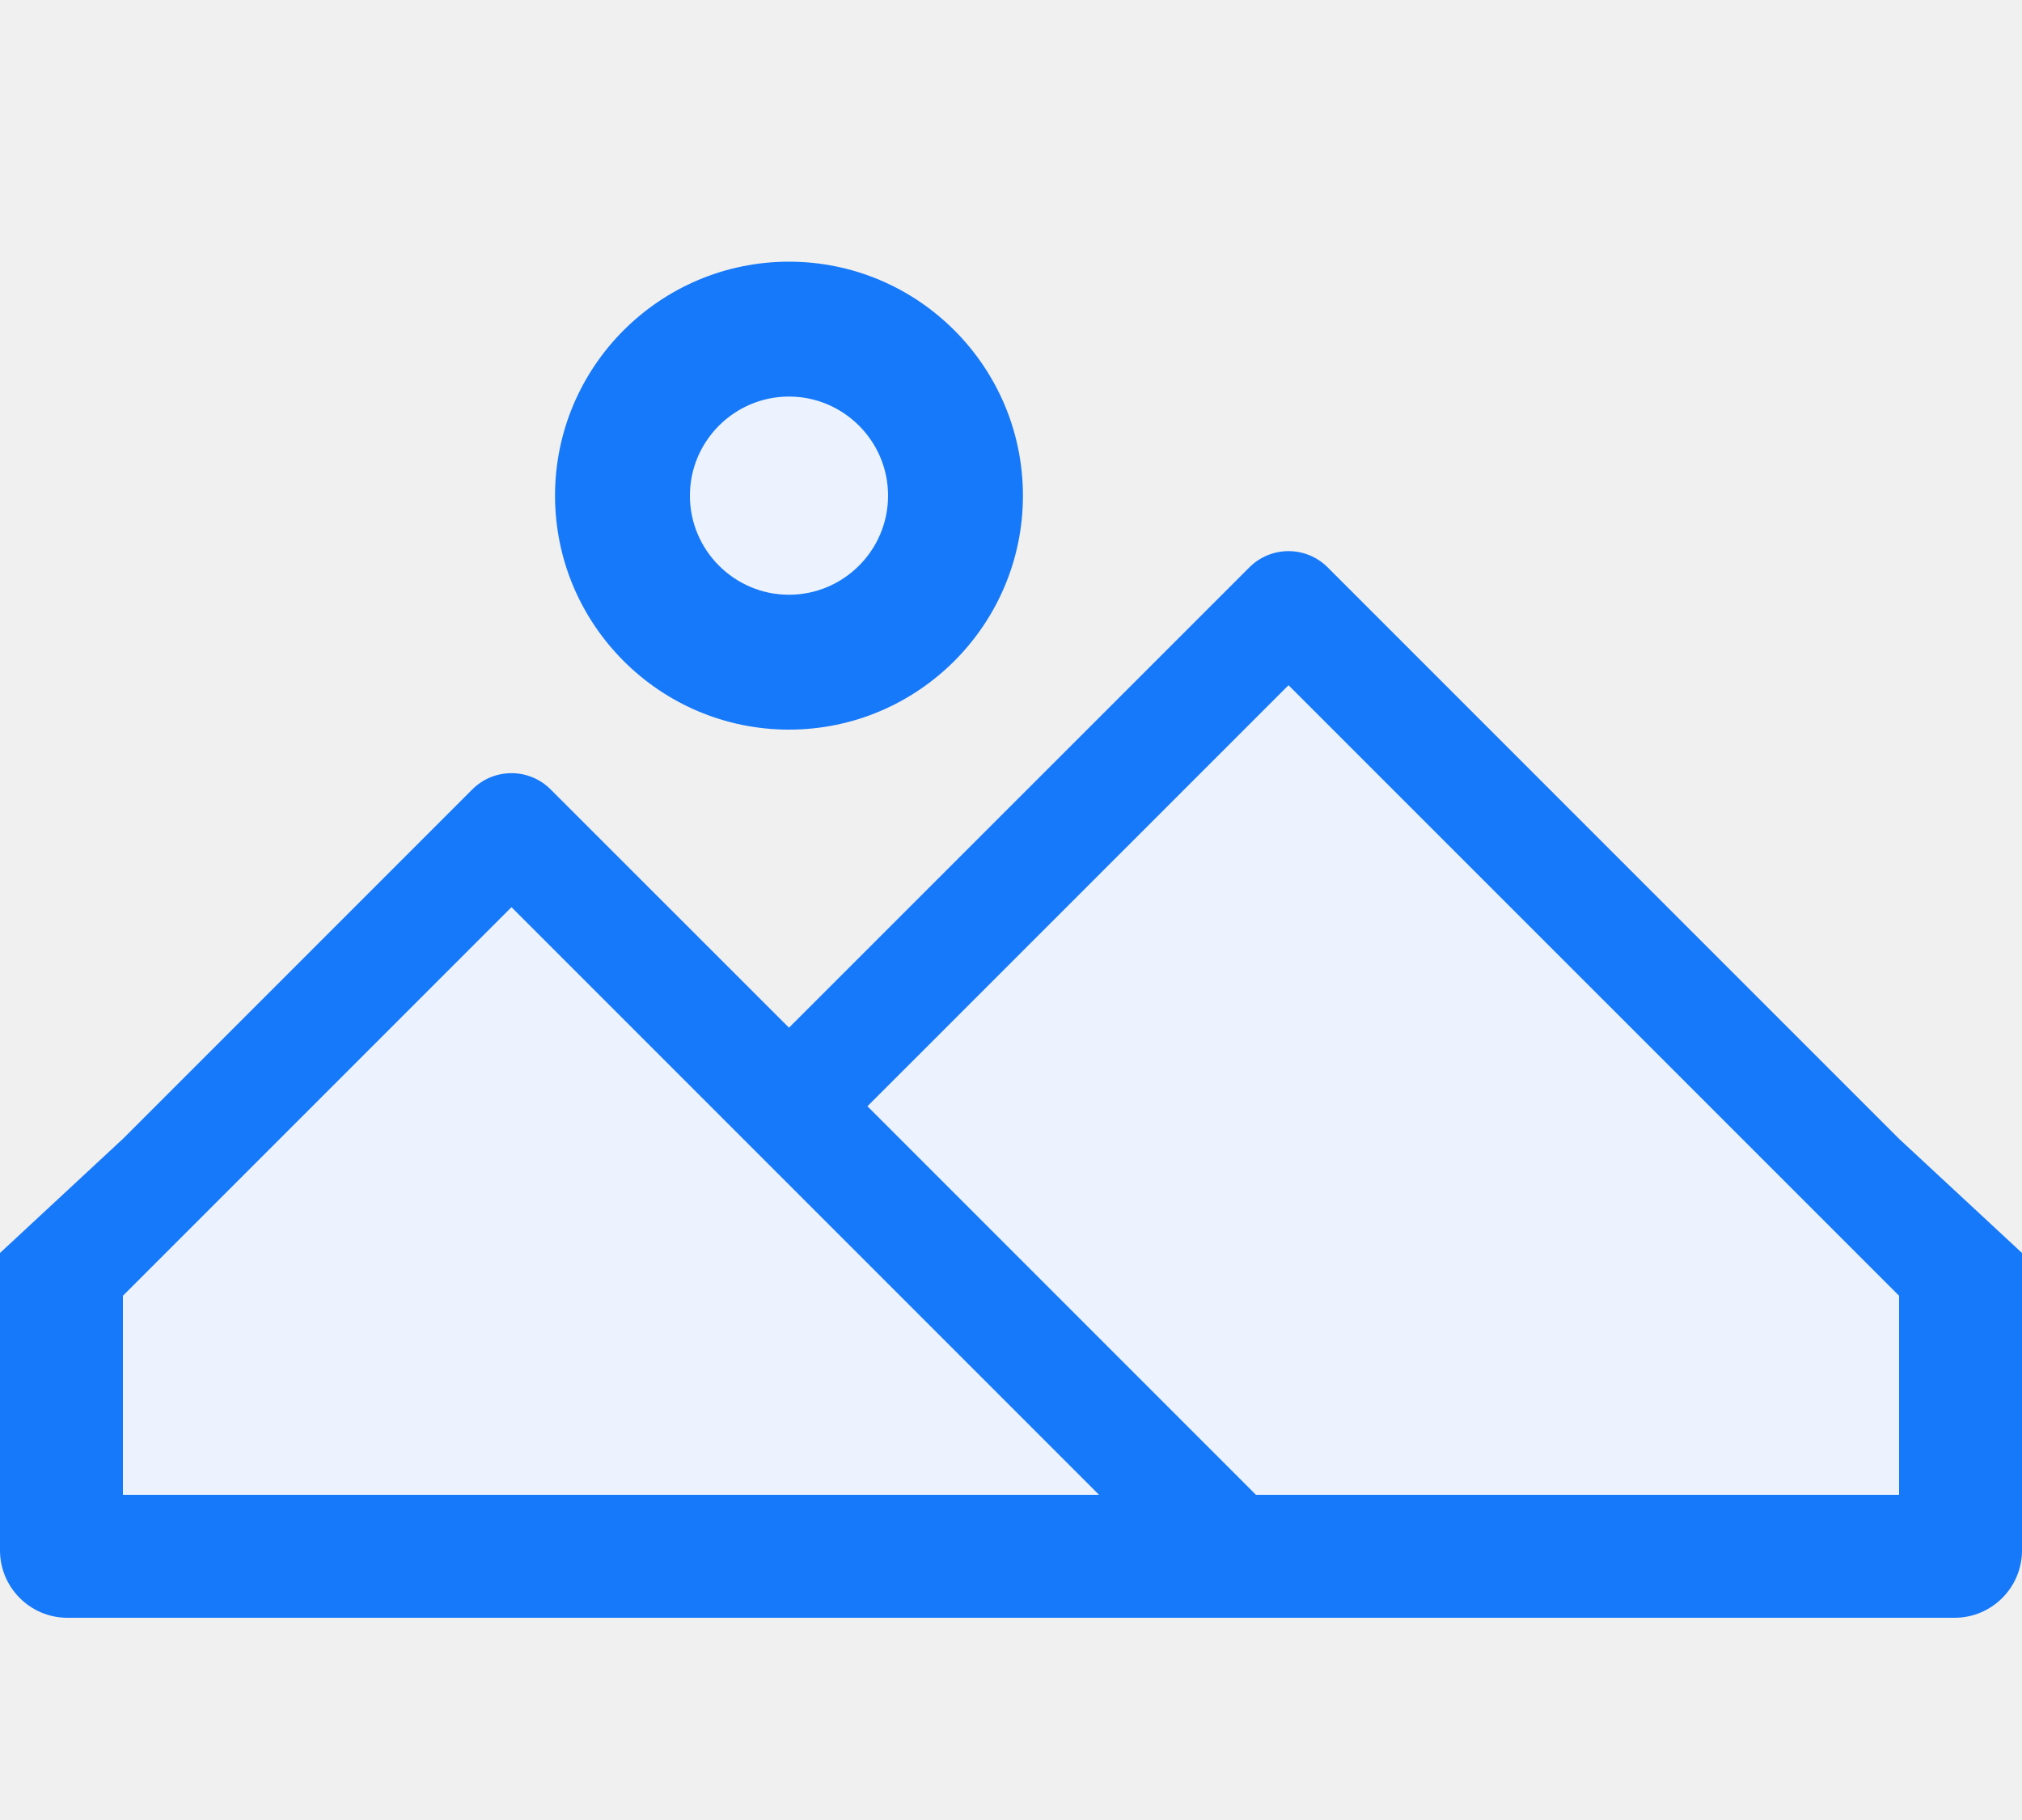
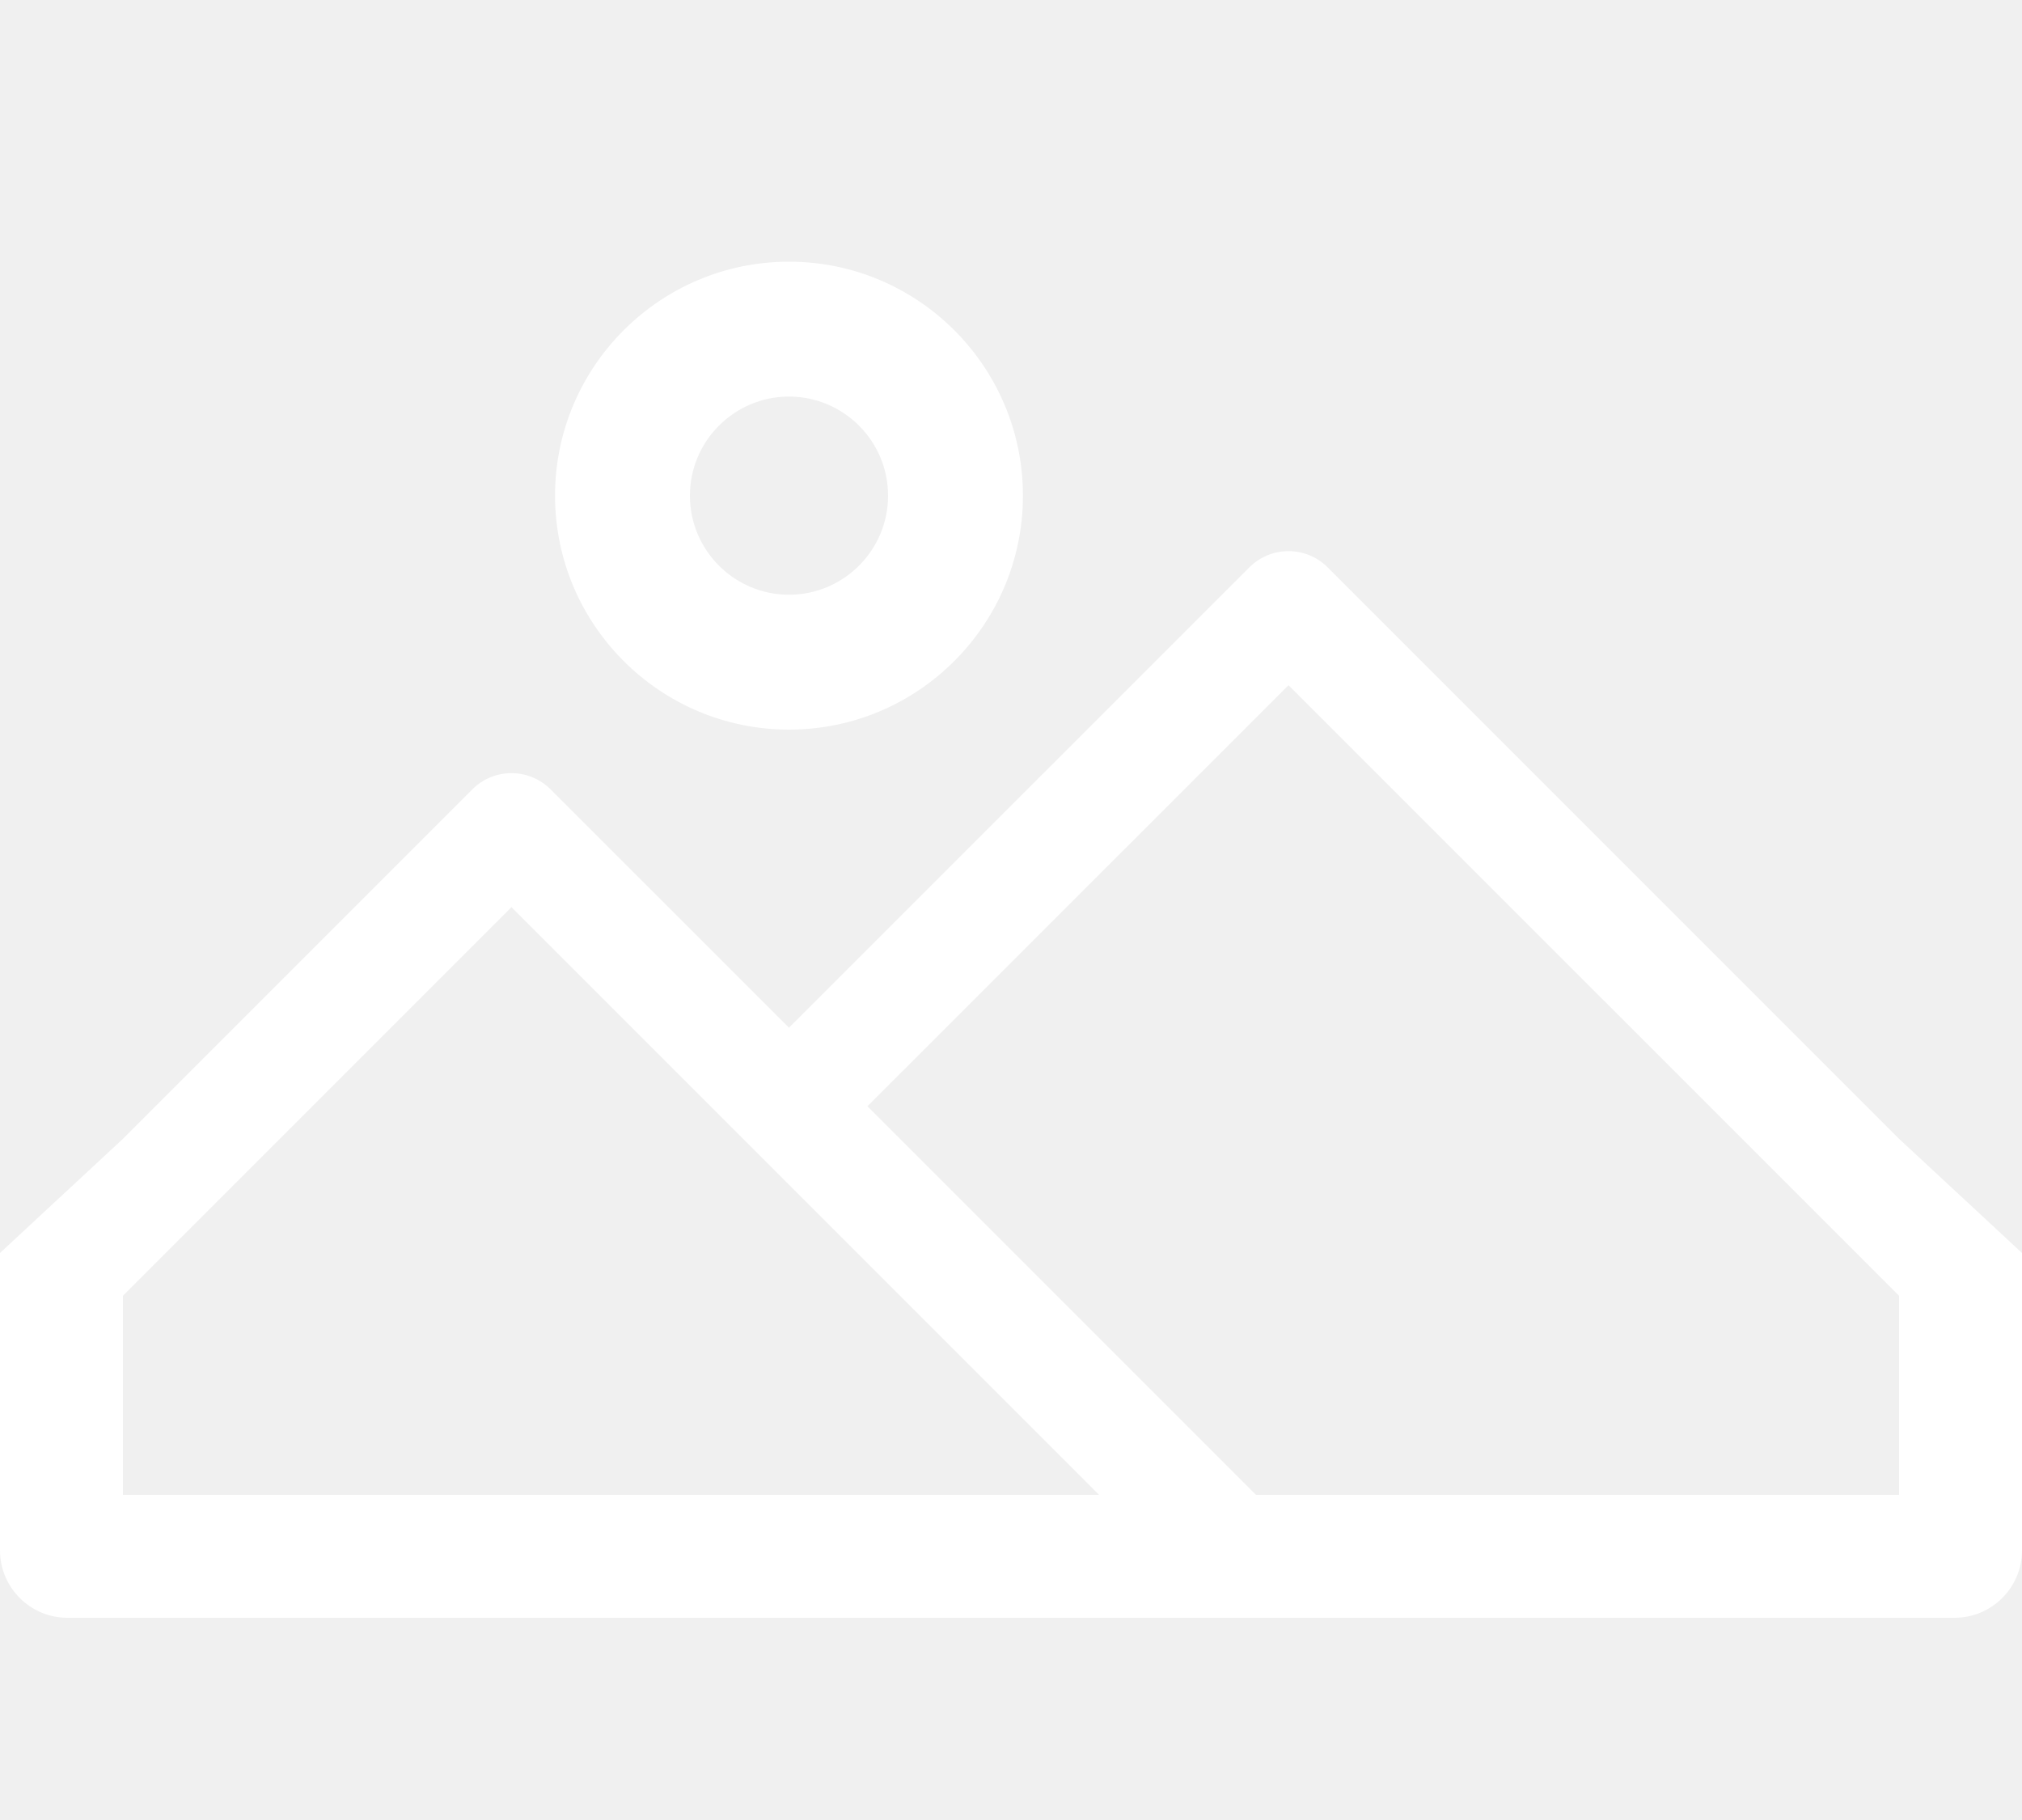
<svg xmlns="http://www.w3.org/2000/svg" width="20" height="18" viewBox="0 0 20 18" fill="none">
-   <path d="M1 12.588L5 8.588L7.5 11.088L12.5 6.088L19 12.588V15.588H1V12.588Z" fill="#ECF3FF" />
-   <path d="M9 5.088C9 5.916 8.328 6.588 7.5 6.588C6.672 6.588 6 5.916 6 5.088C6 4.259 6.672 3.588 7.5 3.588C8.328 3.588 9 4.259 9 5.088Z" fill="#ECF3FF" />
-   <path fill-rule="evenodd" clip-rule="evenodd" d="M19.333 16C19.701 16 20 15.701 20 15.333V12.392L18.784 11.263L13.133 5.612C12.919 5.397 12.571 5.397 12.357 5.612L7.804 10.164L5.447 7.808C5.233 7.593 4.885 7.593 4.671 7.808L1.216 11.263L0 12.392V15.333C0 15.701 0.299 16 0.667 16H19.333ZM1.216 12.815V14.784H10.871L5.059 8.972L1.216 12.815ZM8.58 10.941L12.423 14.784H18.784V12.815L12.745 6.777L8.58 10.941Z" fill="#1679F9" />
-   <path fill-rule="evenodd" clip-rule="evenodd" d="M10.118 4.902C10.118 6.178 9.08 7.216 7.804 7.216C6.528 7.216 5.49 6.178 5.49 4.902C5.49 3.626 6.528 2.588 7.804 2.588C9.08 2.588 10.118 3.626 10.118 4.902ZM8.784 4.902C8.784 4.362 8.344 3.922 7.804 3.922C7.264 3.922 6.824 4.362 6.824 4.902C6.824 5.442 7.264 5.882 7.804 5.882C8.344 5.882 8.784 5.442 8.784 4.902Z" fill="#1679F9" />
+   <mask id="c4l" maskUnits="userSpaceOnUse" x="0" y="0" width="20" height="18">
+     <path d="M1 12.588L5 8.588L7.5 11.088L12.5 6.088L19 12.588V15.588H1V12.588Z" fill="black" />
+     <path d="M9 5.088C9 5.916 8.328 6.588 7.5 6.588C6.672 6.588 6 5.916 6 5.088C6 4.259 6.672 3.588 7.5 3.588C8.328 3.588 9 4.259 9 5.088Z" fill="black" />
+     <path fill-rule="evenodd" clip-rule="evenodd" d="M19.333 16C19.701 16 20 15.701 20 15.333V12.392L18.784 11.263L13.133 5.612C12.919 5.397 12.571 5.397 12.357 5.612L7.804 10.164L5.447 7.808C5.233 7.593 4.885 7.593 4.671 7.808L1.216 11.263L0 12.392V15.333C0 15.701 0.299 16 0.667 16H19.333ZM1.216 12.815V14.784H10.871L5.059 8.972L1.216 12.815ZM8.58 10.941L12.423 14.784H18.784V12.815L12.745 6.777L8.58 10.941Z" fill="white" />
+     <path fill-rule="evenodd" clip-rule="evenodd" d="M10.118 4.902C10.118 6.178 9.08 7.216 7.804 7.216C6.528 7.216 5.49 6.178 5.49 4.902C5.49 3.626 6.528 2.588 7.804 2.588C9.08 2.588 10.118 3.626 10.118 4.902ZM8.784 4.902C8.784 4.362 8.344 3.922 7.804 3.922C7.264 3.922 6.824 4.362 6.824 4.902C6.824 5.442 7.264 5.882 7.804 5.882C8.344 5.882 8.784 5.442 8.784 4.902Z" fill="white" />
+   </mask>
+   <rect width="20" height="18" fill="white" mask="url(#c4l)" />
</svg>
